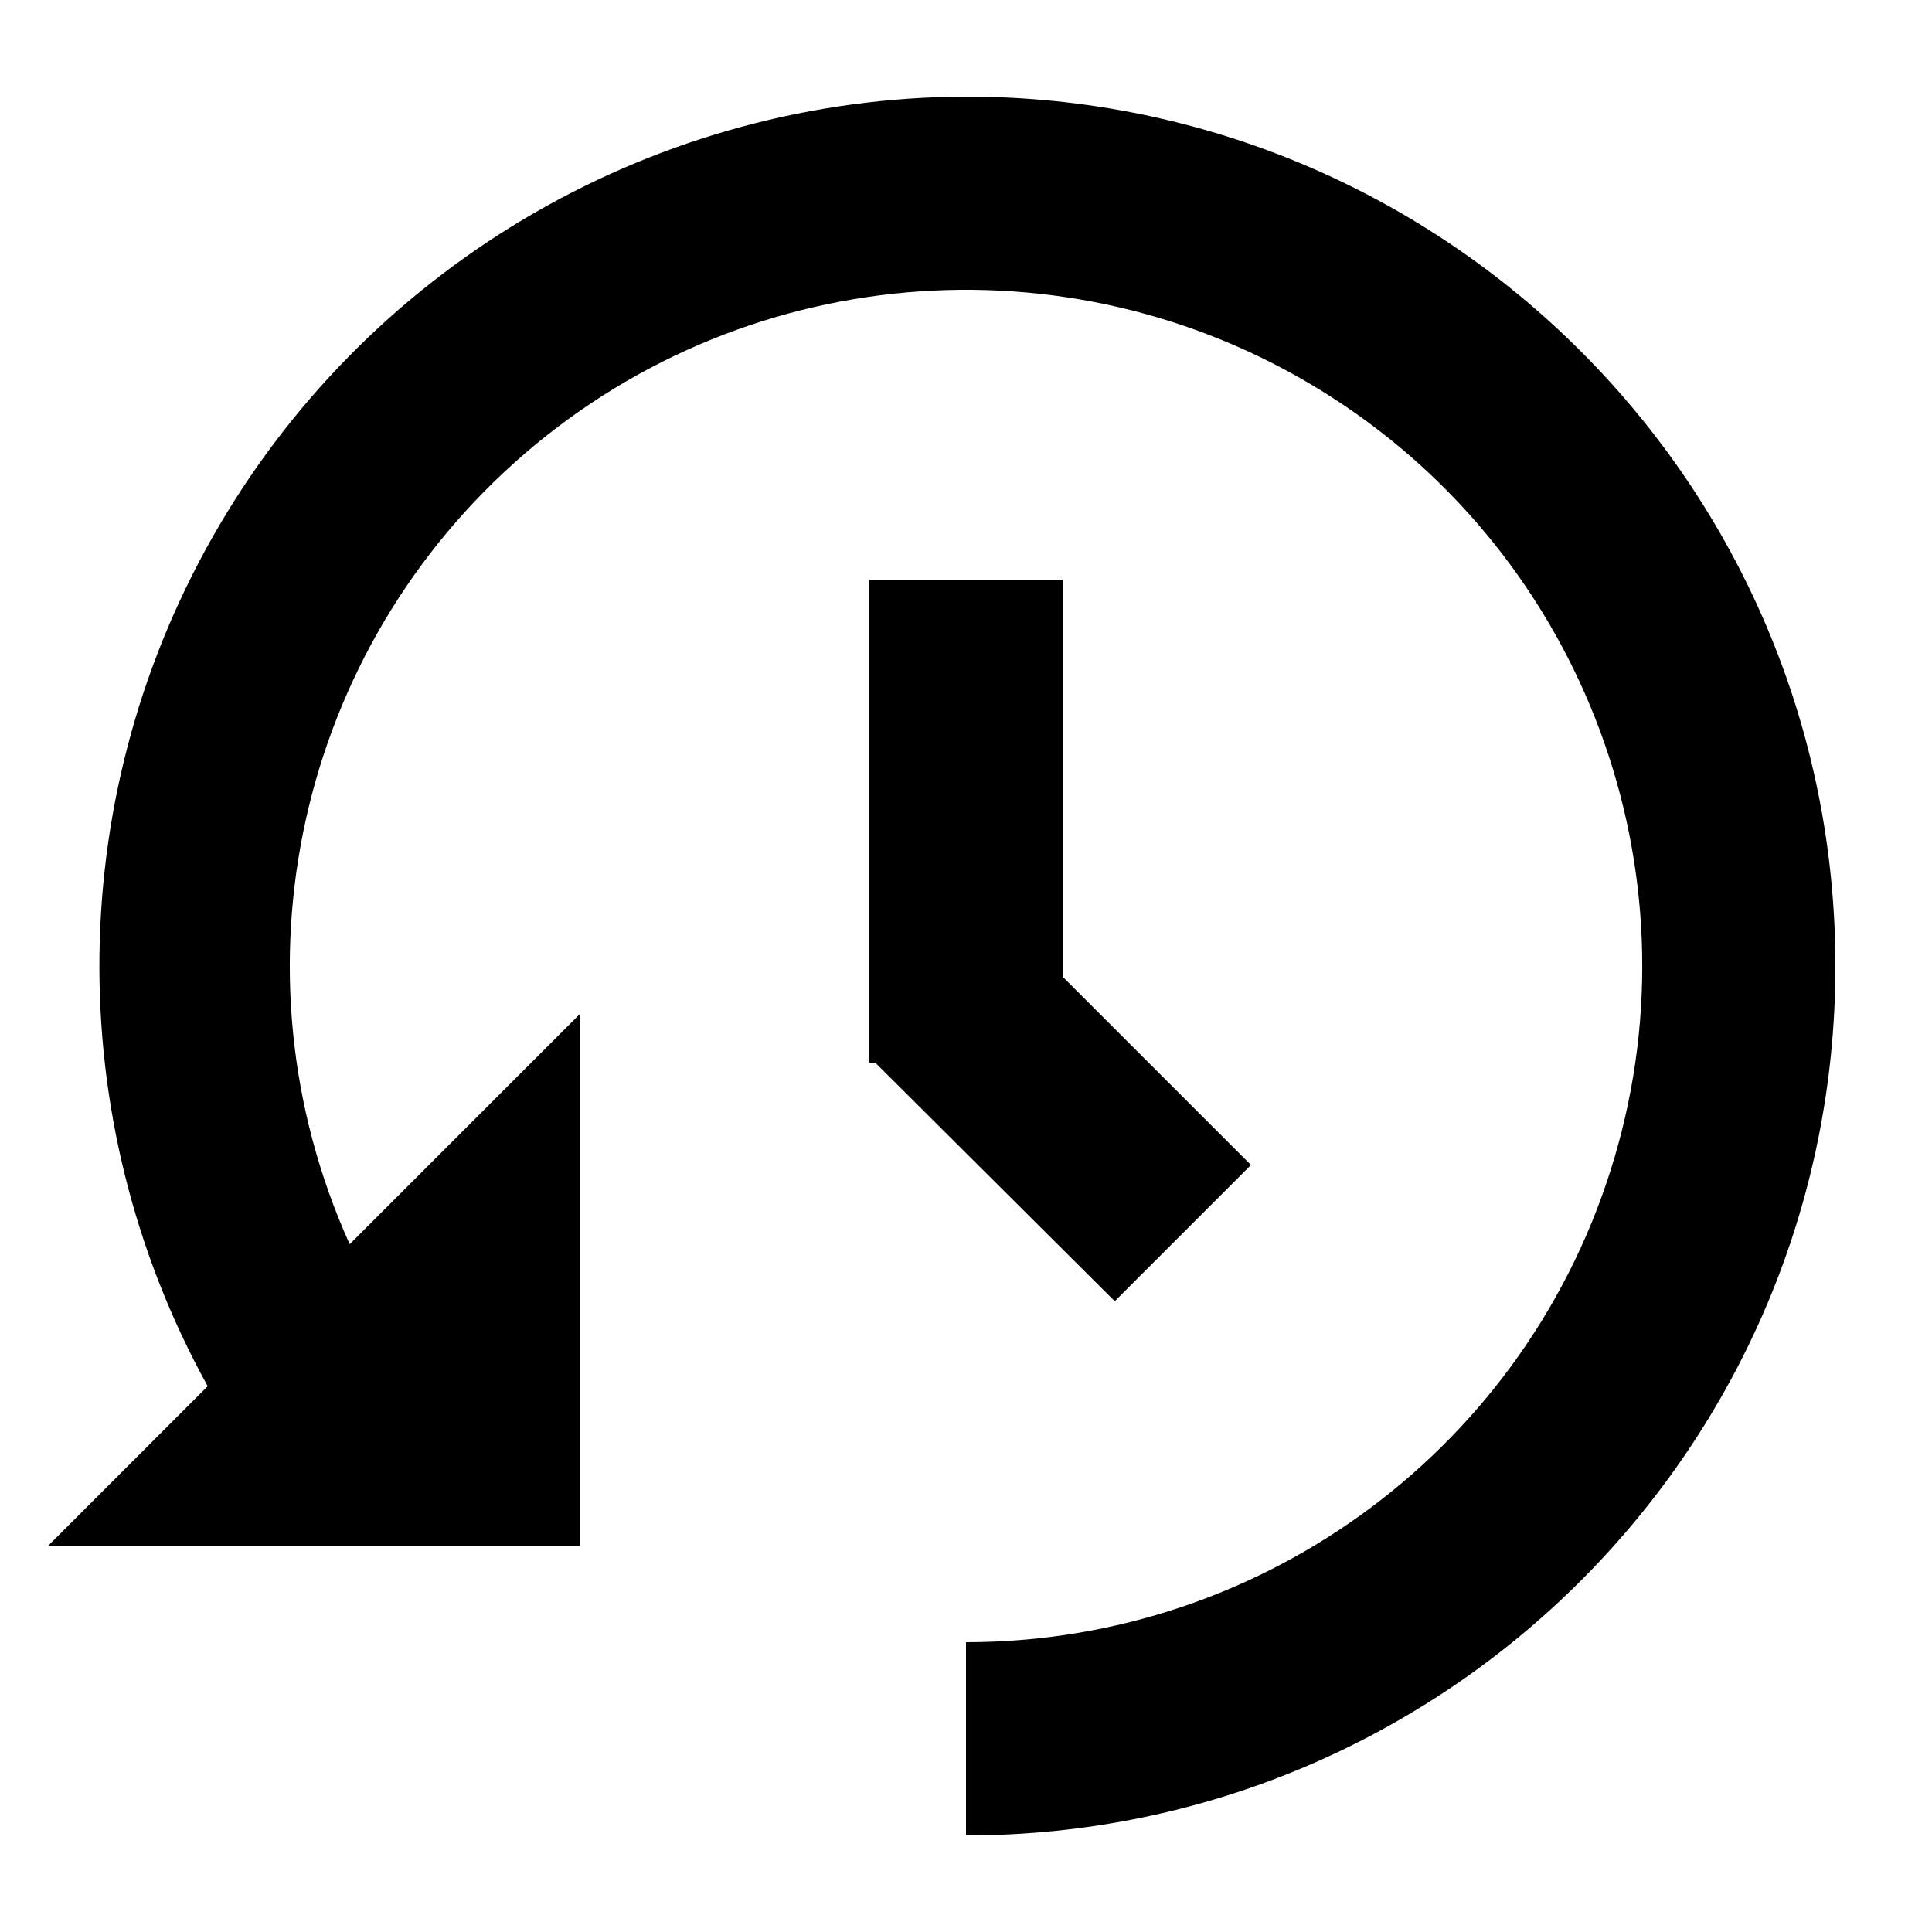
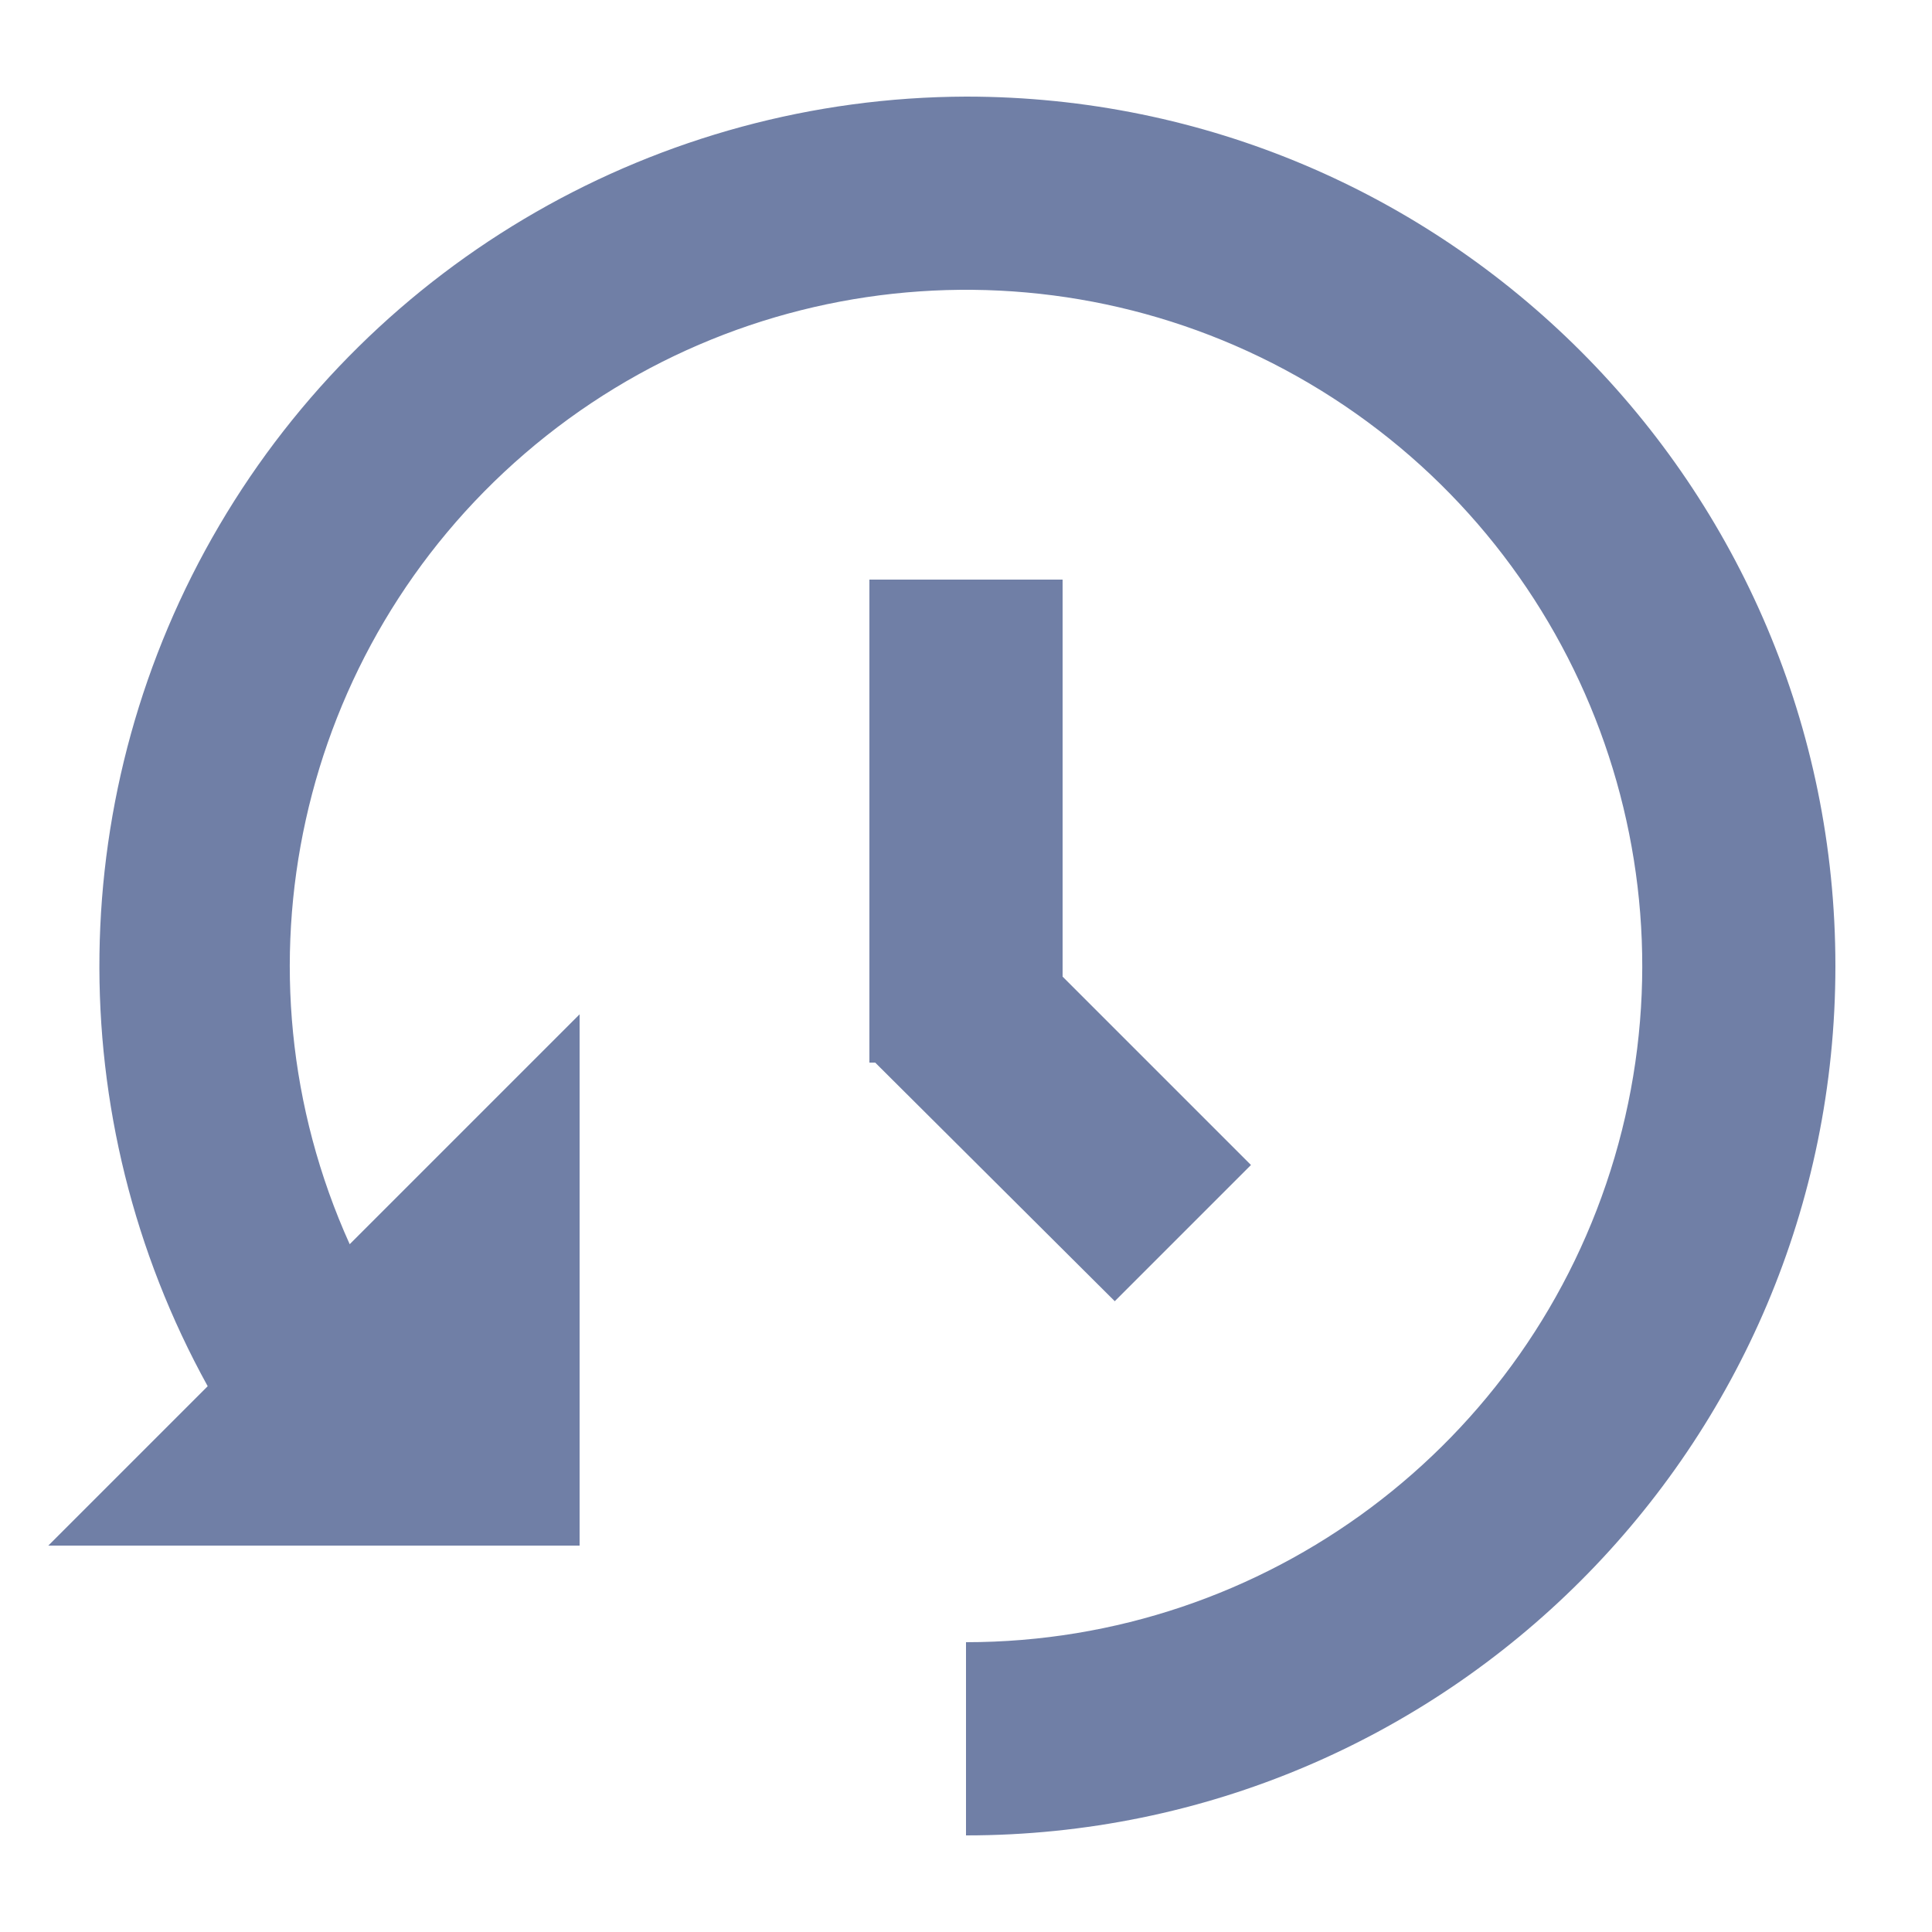
- <svg xmlns="http://www.w3.org/2000/svg" width="20" height="20" viewBox="0 0 20 20">
+ <svg xmlns="http://www.w3.org/2000/svg" width="20" height="20" fill="#707fa6" viewBox="0 0 20 20">
  <path d="M9 6v5h.06l2.48 2.47 1.41-1.41L11 10.11V6z" />
  <path d="M10 1a9 9 0 00-7.85 13.35L.5 16H6v-5.5l-2.38 2.38A7 7 0 1110 17v2a9 9 0 000-18z" />
</svg>
